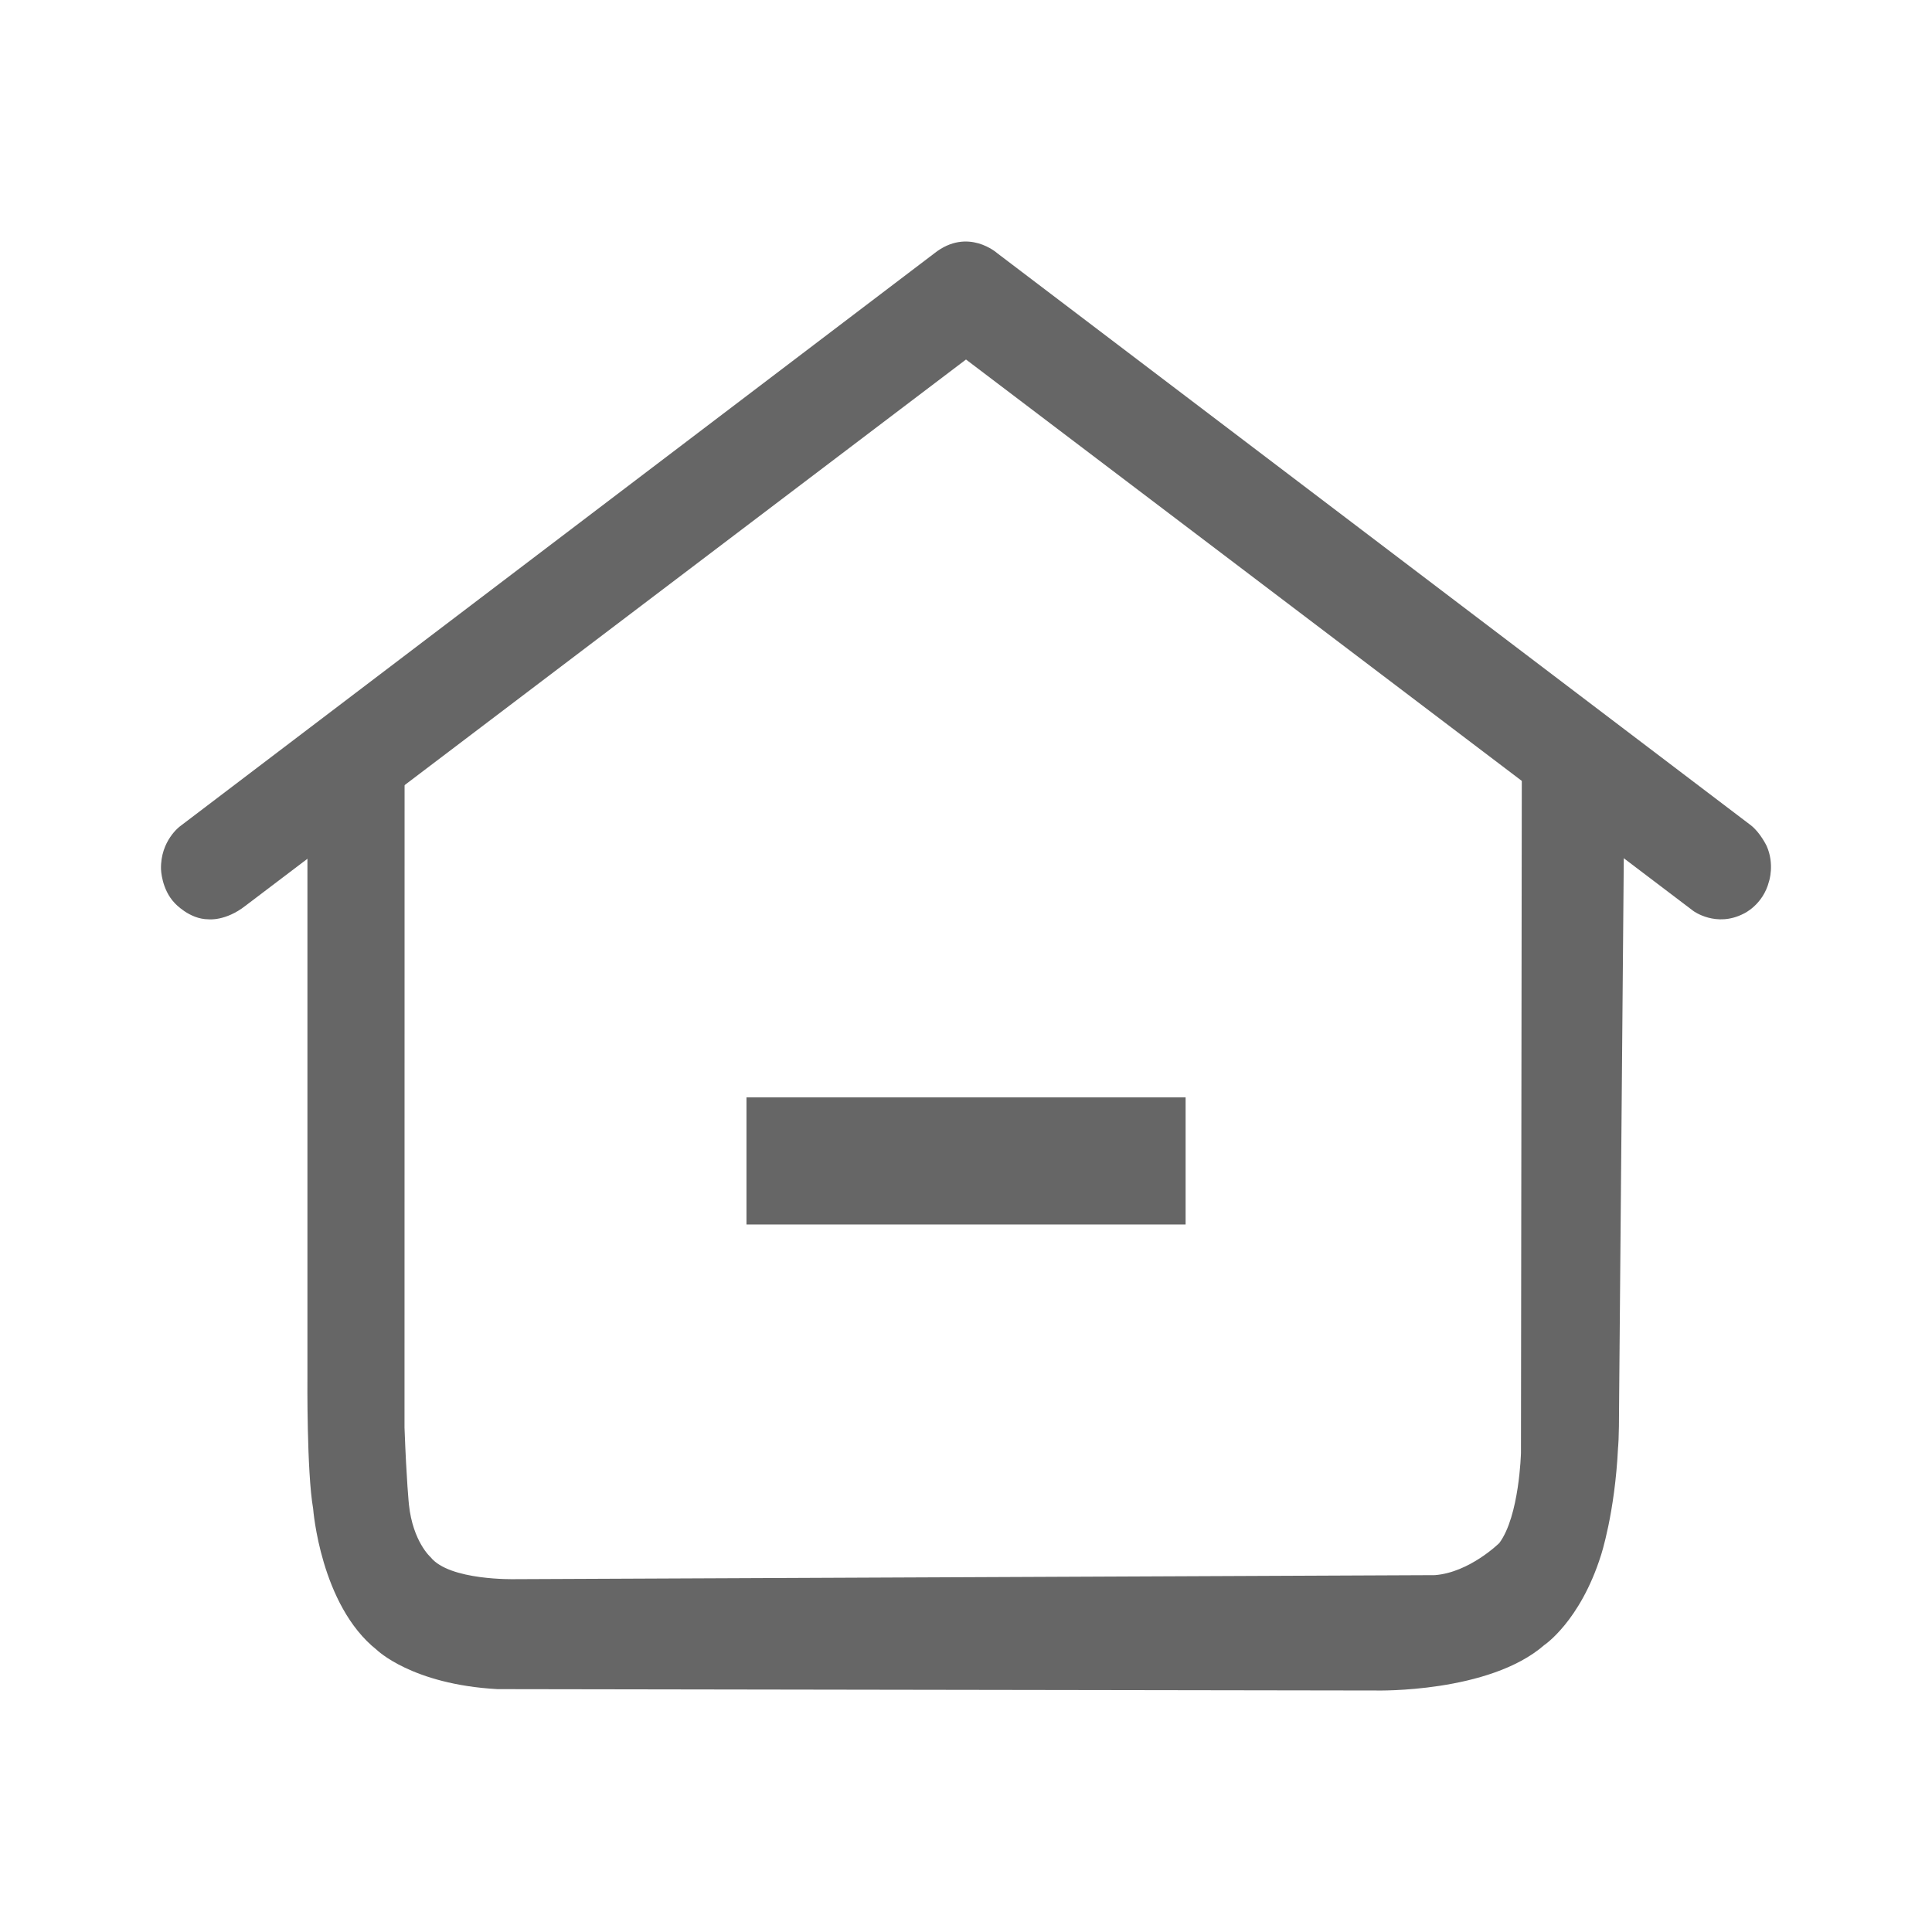
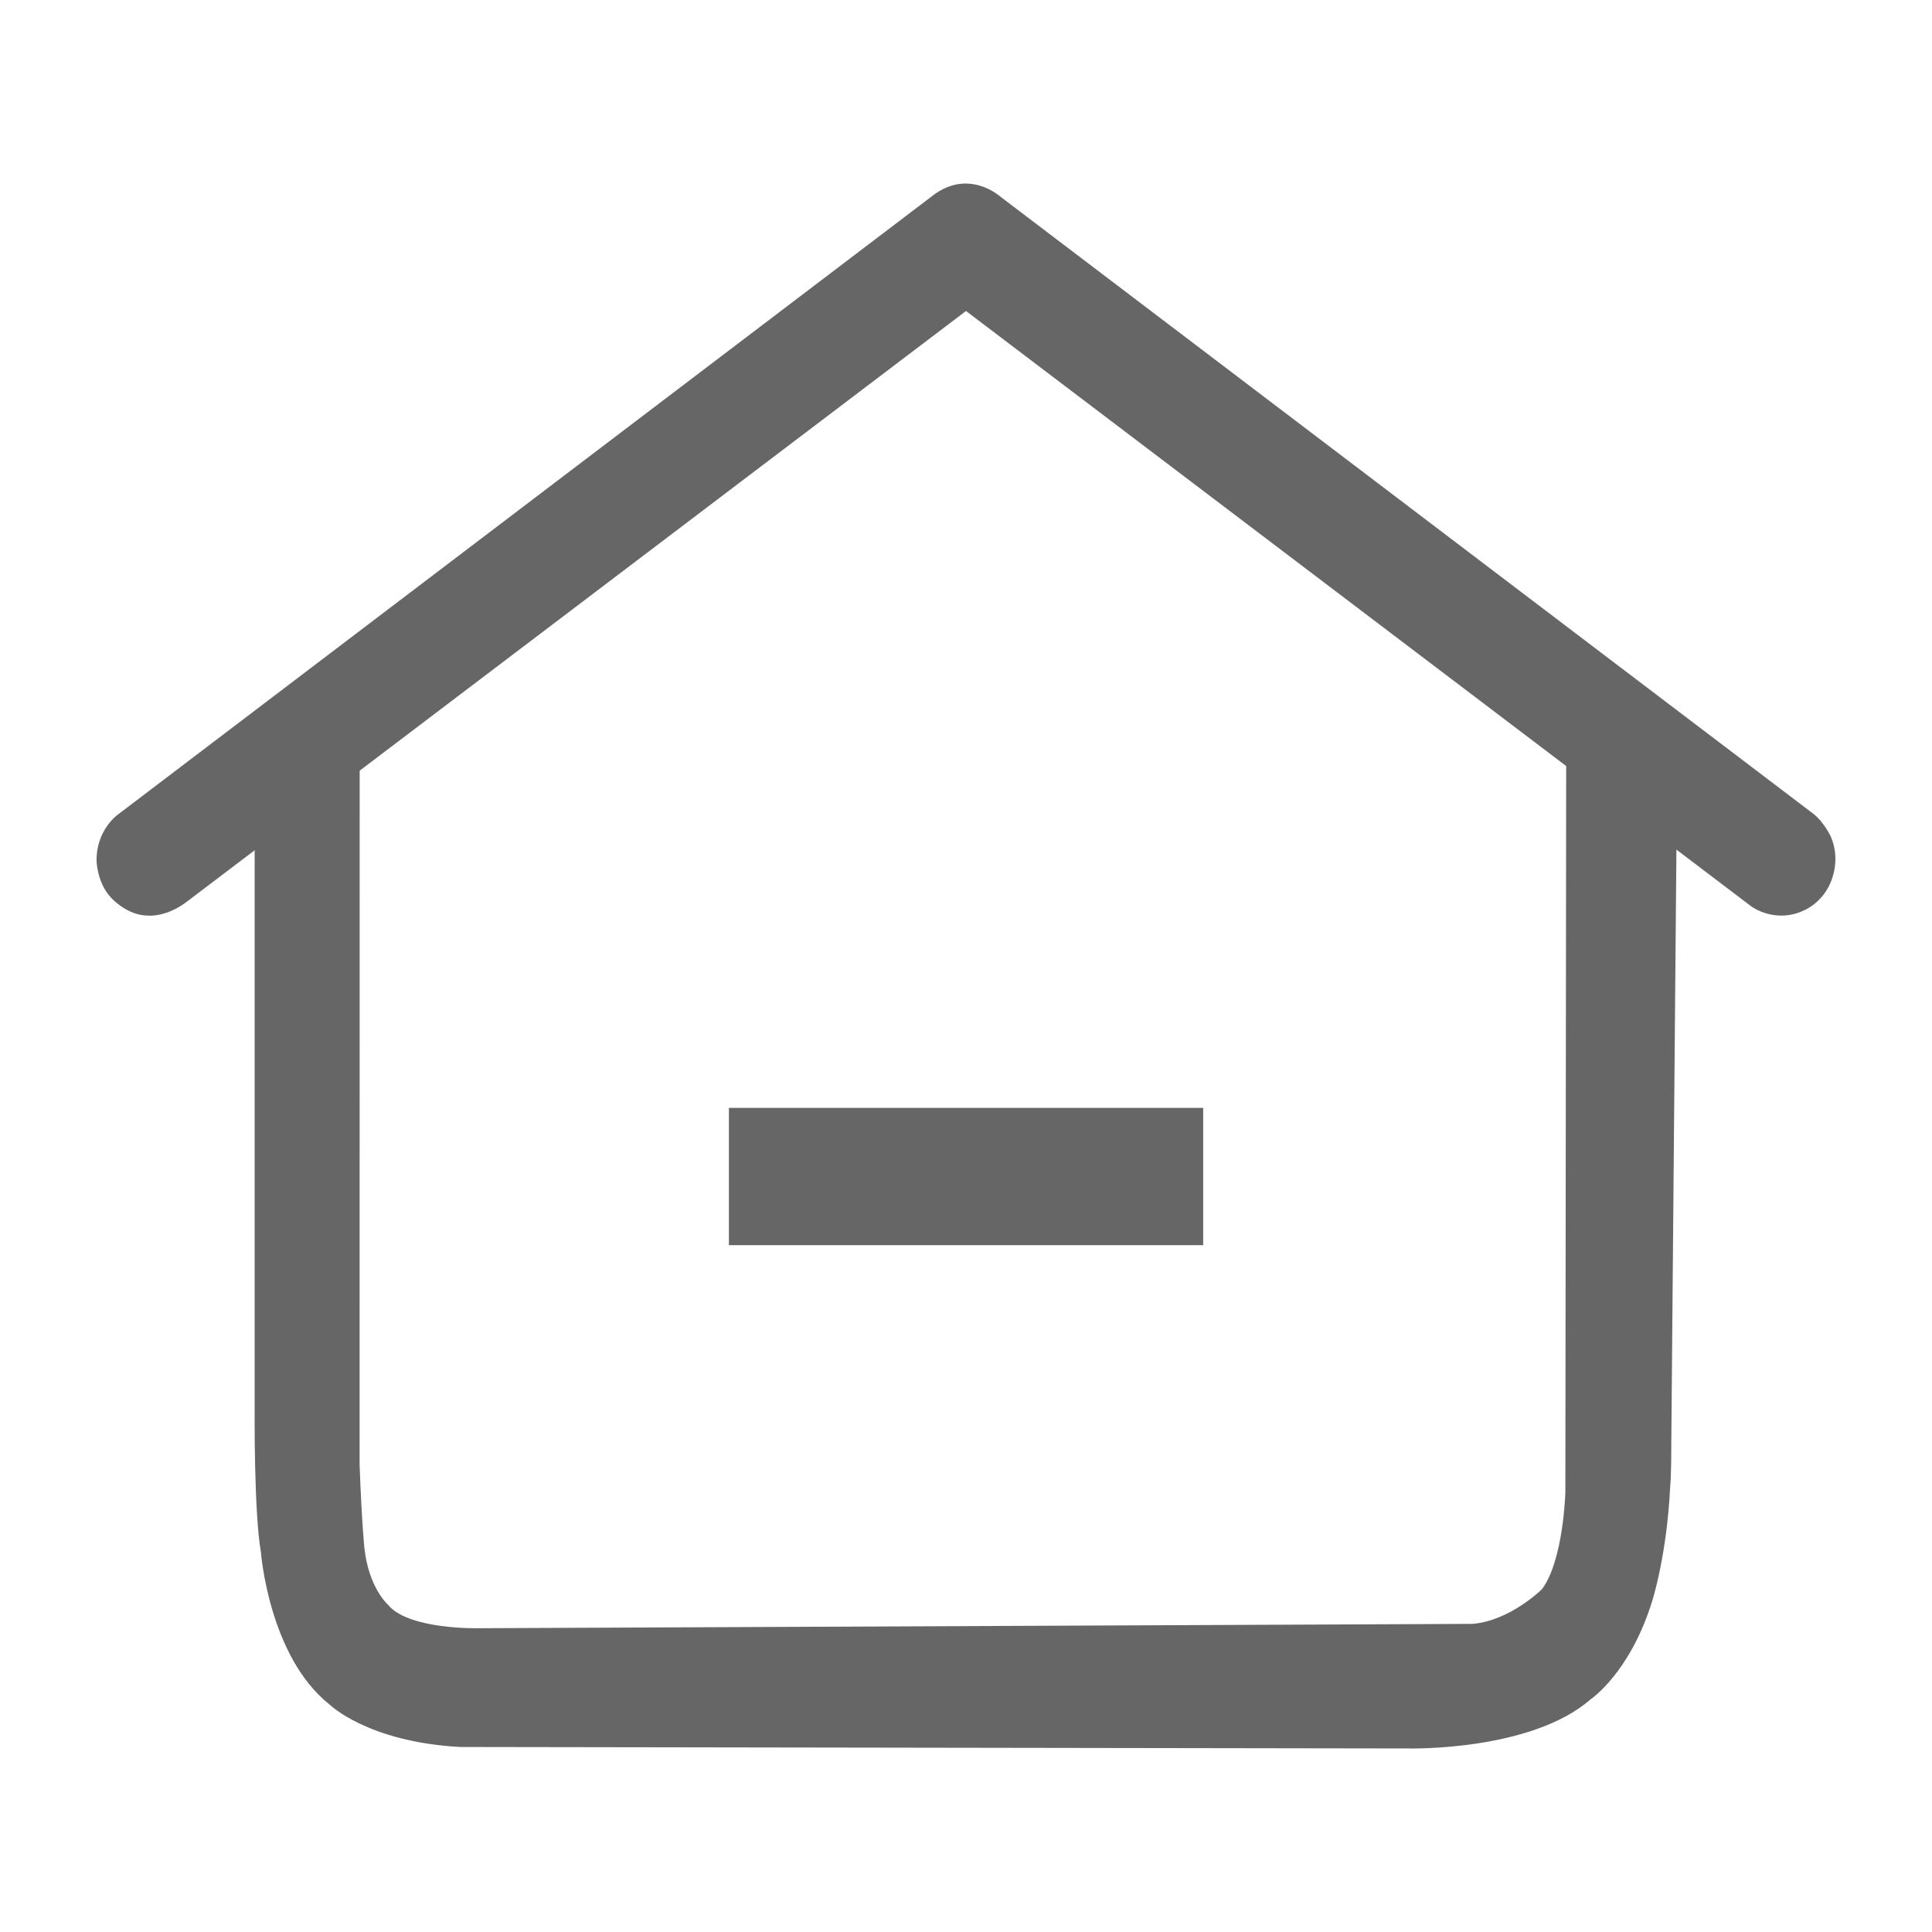
<svg xmlns="http://www.w3.org/2000/svg" width="24" height="24" viewBox="0 0 24 24" fill="none">
-   <path d="M3.049 11.252C2.801 11.446 2.59 11.42 2.59 11.42C2.351 11.42 2.17 11.218 2.17 11.218C2.006 11.047 2 10.798 2 10.798C1.991 10.443 2.237 10.264 2.237 10.264L11.608 3.146C12.024 2.818 12.389 3.146 12.389 3.146L21.75 10.252C21.866 10.342 21.946 10.509 21.946 10.509C22.047 10.736 21.975 10.95 21.975 10.95C21.9 11.242 21.662 11.349 21.662 11.349C21.319 11.527 21.035 11.316 21.035 11.316L12 4.466L3.049 11.252Z" fill="#666666" />
-   <path d="M5.026 8.319C5.026 8.319 4.329 8.917 3.819 9.362L3.819 17.114C3.819 17.114 3.809 18.281 3.89 18.742C3.89 18.742 3.98 19.941 4.68 20.495C4.68 20.495 5.115 20.924 6.179 20.983L17.099 21C17.099 21 18.498 21.033 19.183 20.436C19.183 20.436 19.629 20.14 19.887 19.323C19.887 19.323 20.061 18.799 20.1 17.981C20.1 17.981 20.113 17.901 20.113 17.433L20.182 9.42L18.906 8.316L18.894 18.05C18.894 18.05 18.874 18.834 18.625 19.168C18.625 19.168 18.255 19.534 17.824 19.567L6.394 19.617C6.394 19.617 5.583 19.637 5.349 19.344C5.349 19.344 5.129 19.151 5.08 18.692C5.08 18.692 5.05 18.41 5.025 17.735L5.026 8.319Z" fill="#666666" />
-   <rect x="9.273" y="13.632" width="5.455" height="1.579" fill="#666666" />
+   <g transform="translate(12 12) scale(1.08) translate(-12 -12)">
+     <path d="M3.049 11.252C2.801 11.446 2.59 11.42 2.59 11.42C2.351 11.42 2.17 11.218 2.17 11.218C2.006 11.047 2 10.798 2 10.798C1.991 10.443 2.237 10.264 2.237 10.264L11.608 3.146C12.024 2.818 12.389 3.146 12.389 3.146L21.75 10.252C21.866 10.342 21.946 10.509 21.946 10.509C22.047 10.736 21.975 10.95 21.975 10.95C21.9 11.242 21.662 11.349 21.662 11.349C21.319 11.527 21.035 11.316 21.035 11.316L12 4.466L3.049 11.252Z" fill="#666666" />
+     <path d="M5.026 8.319C5.026 8.319 4.329 8.917 3.818 9.362L3.818 17.114C3.818 17.114 3.809 18.281 3.89 18.742C3.89 18.742 3.98 19.941 4.68 20.495C4.68 20.495 5.115 20.924 6.179 20.983L17.099 21C17.099 21 18.498 21.033 19.183 20.436C19.183 20.436 19.629 20.14 19.887 19.323C19.887 19.323 20.061 18.799 20.1 17.981C20.1 17.981 20.113 17.901 20.113 17.433L20.182 9.42L18.905 8.316L18.894 18.05C18.894 18.05 18.874 18.834 18.625 19.168C18.625 19.168 18.255 19.534 17.824 19.567L6.394 19.617C6.394 19.617 5.583 19.637 5.349 19.344C5.349 19.344 5.129 19.151 5.08 18.692C5.08 18.692 5.05 18.41 5.025 17.735L5.026 8.319Z" fill="#666666" />
+     <rect x="9.273" y="13.632" width="5.455" height="1.579" fill="#666666" />
+   </g>
</svg>
